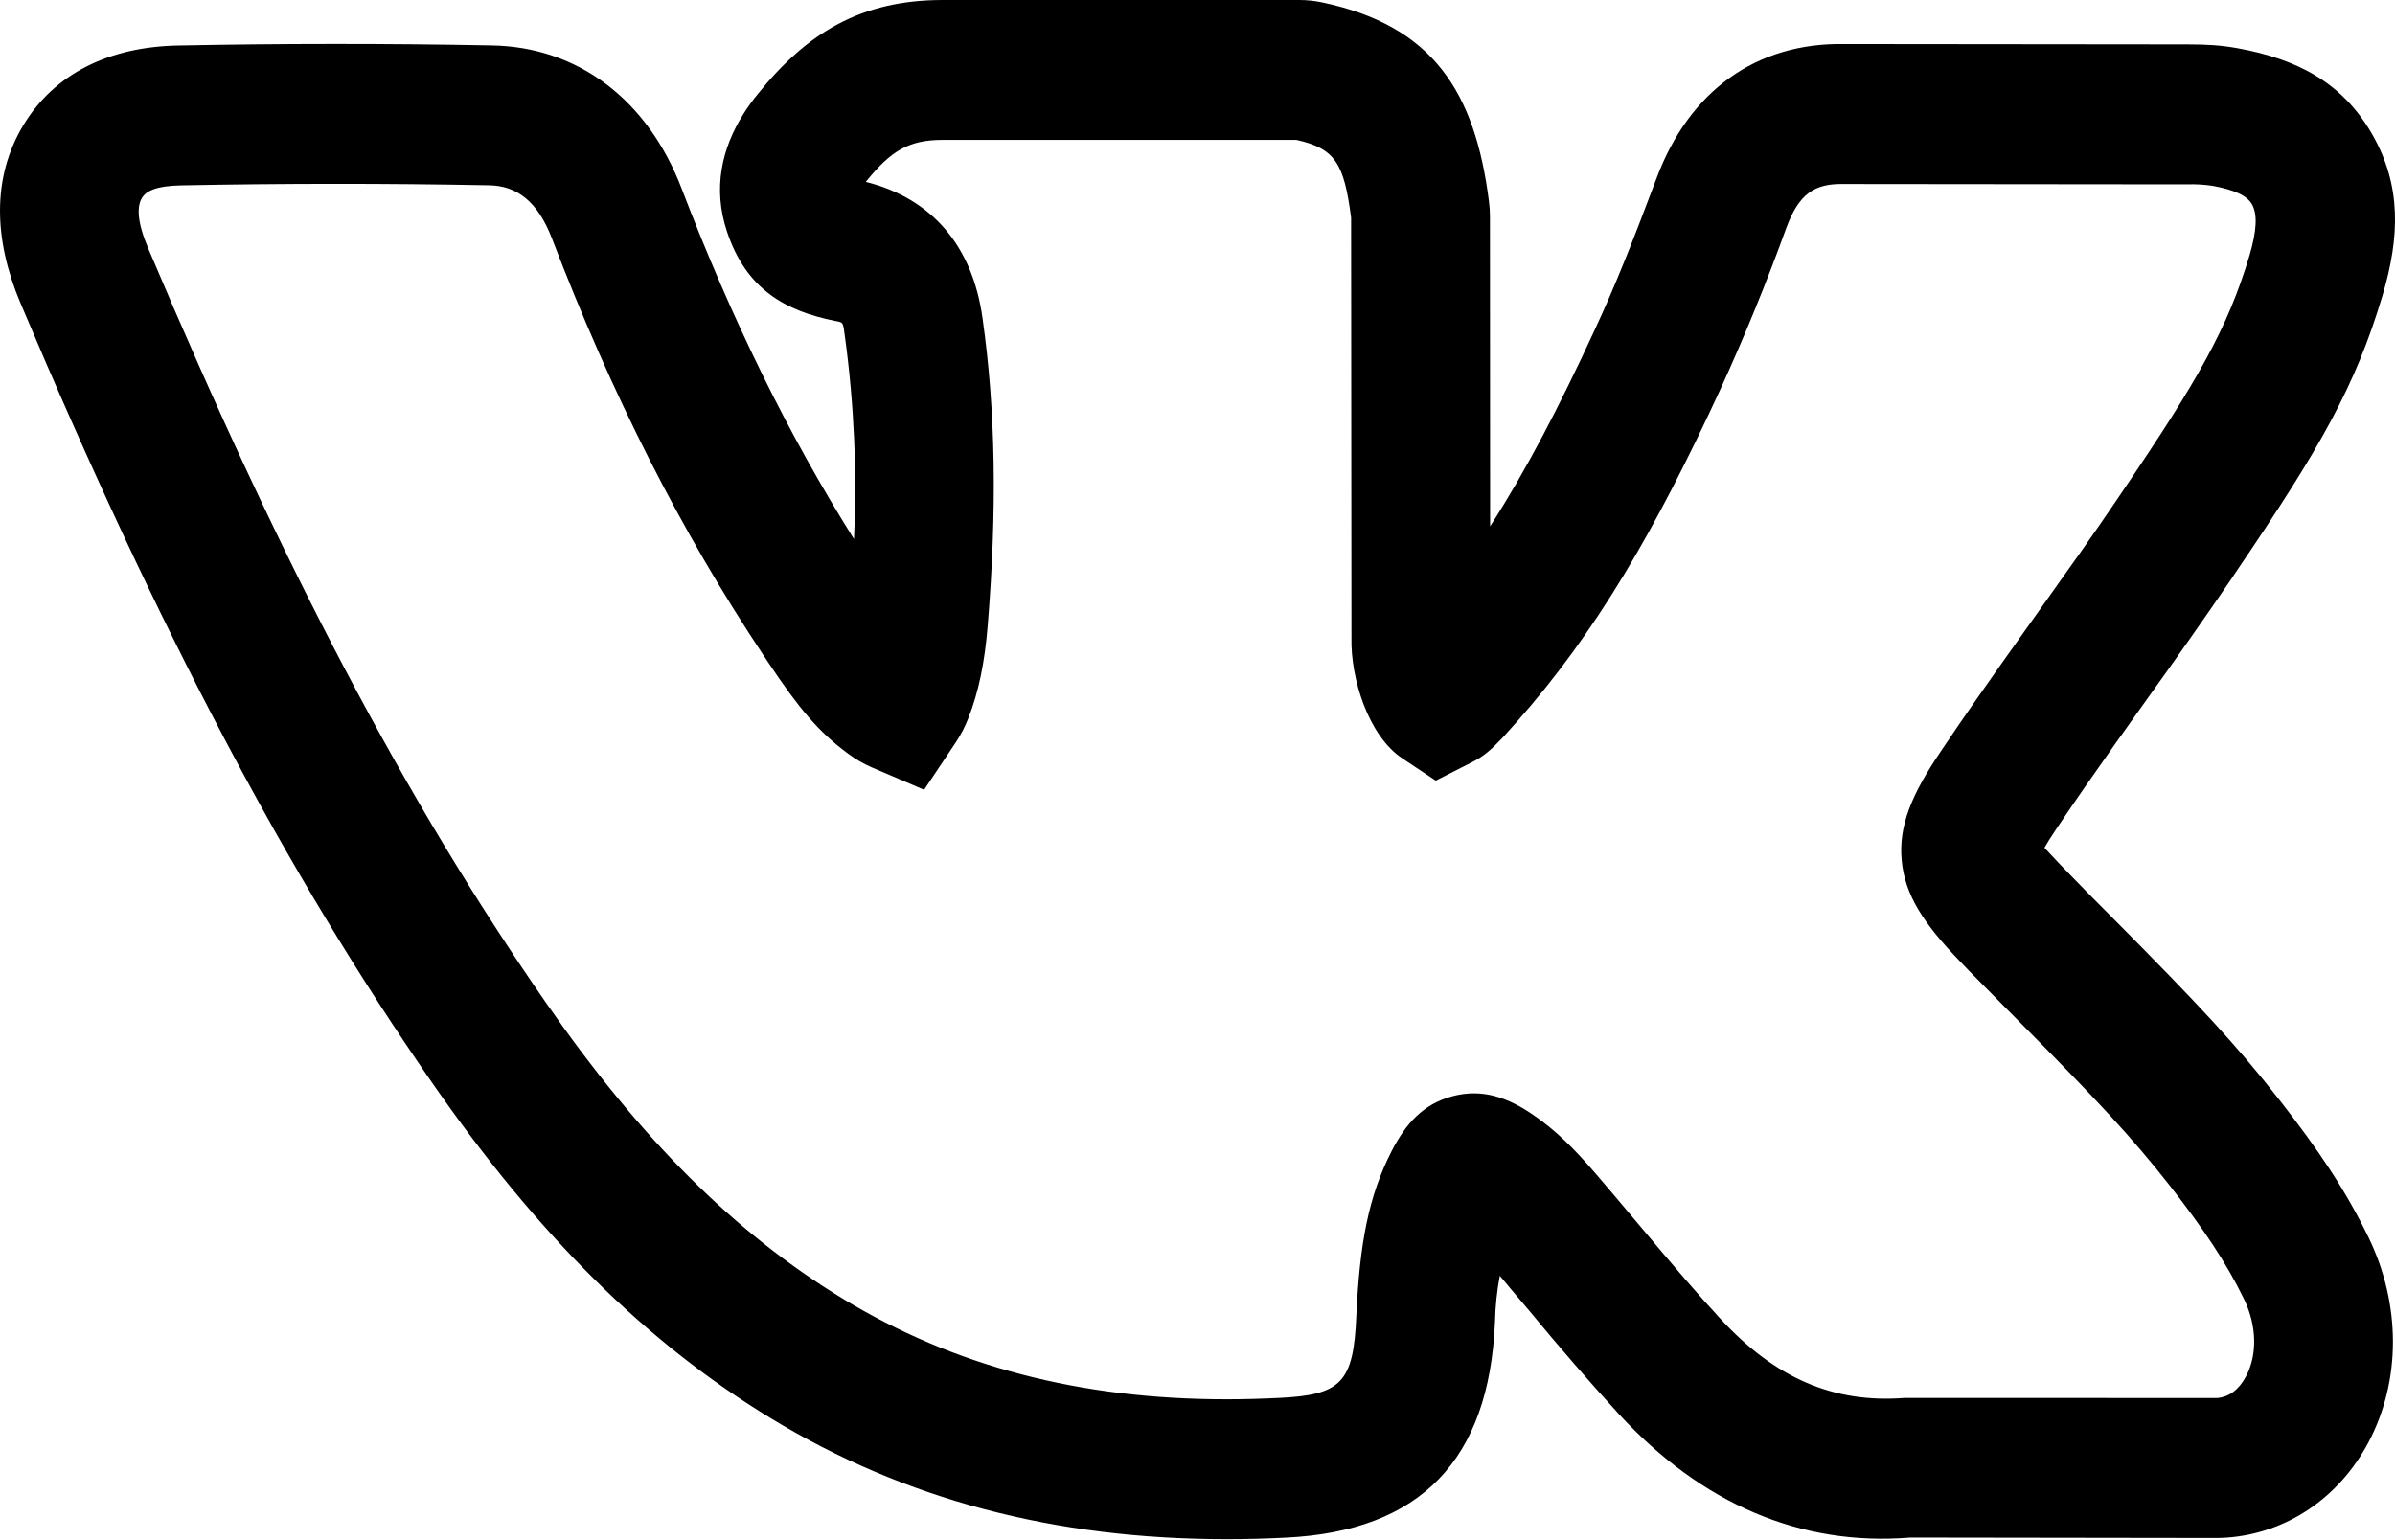
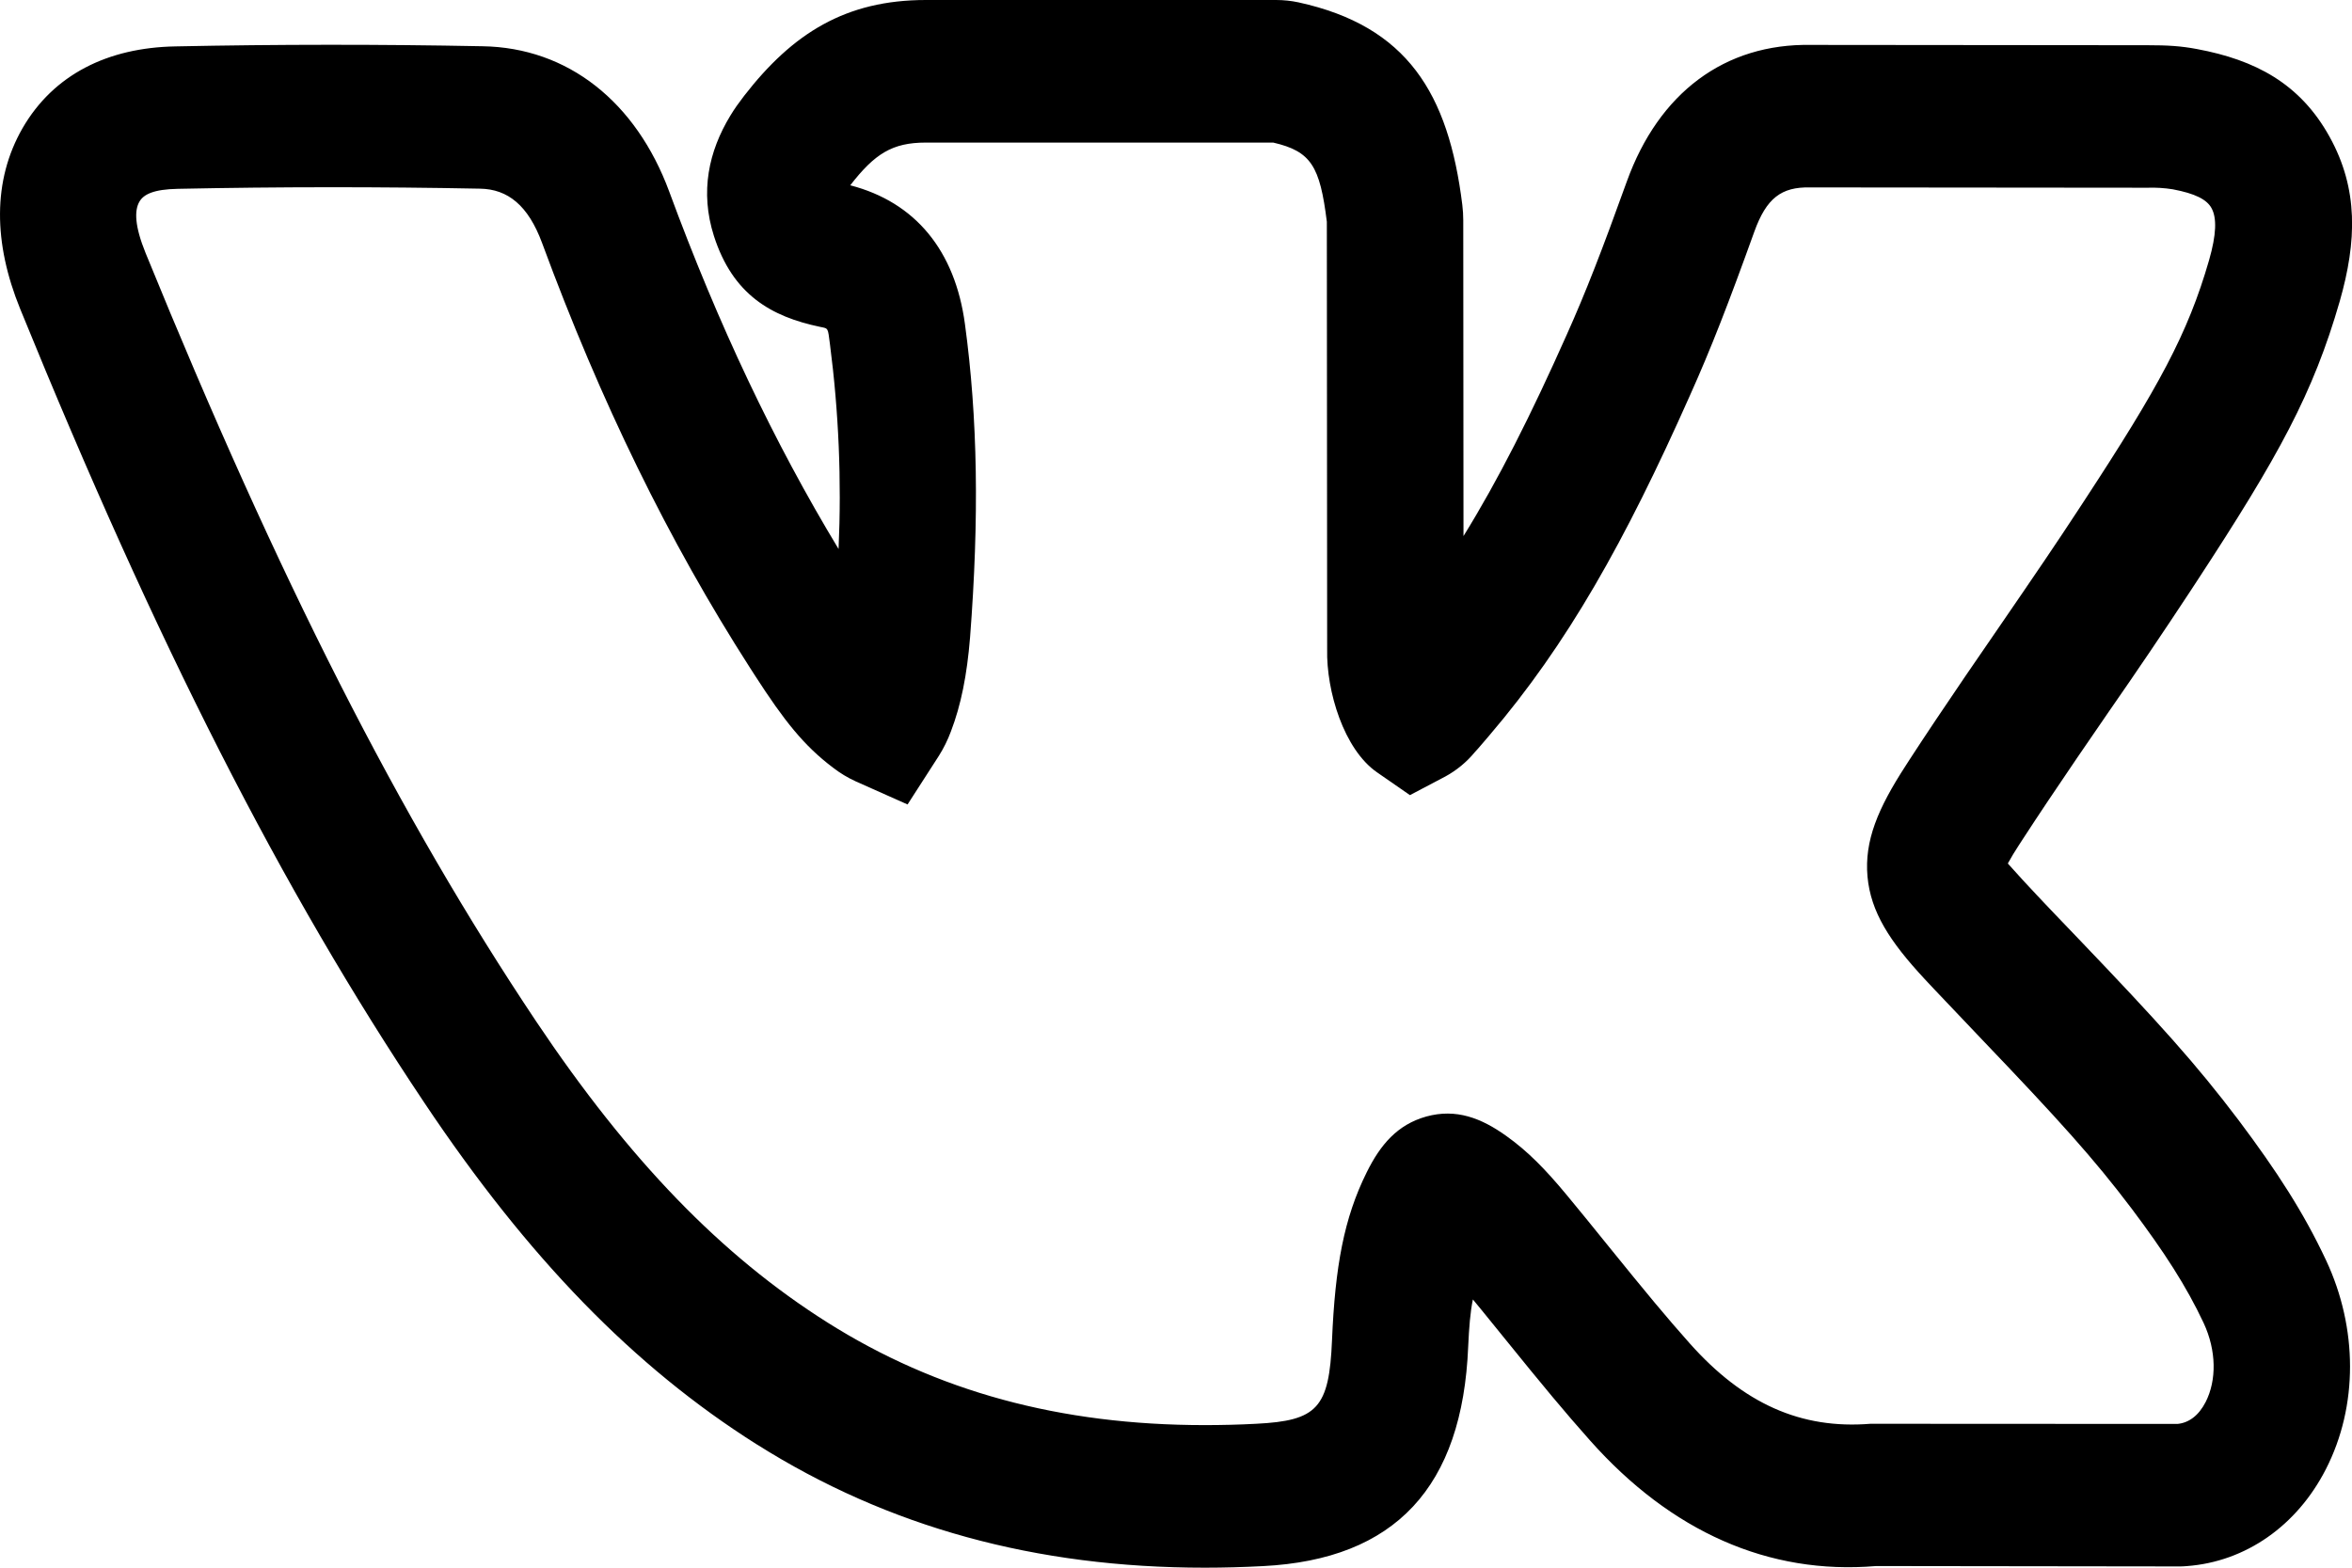
- <svg xmlns="http://www.w3.org/2000/svg" width="28" height="18">
-   <path d="M11.487 3.722c.153 1.079.172 2.225.06 3.599-.035.428-.106.773-.227 1.08a1.471 1.471 0 0 1-.142.275l-.374.56-.617-.264a1.4 1.4 0 0 1-.27-.157c-.349-.255-.584-.542-.93-1.06l-.06-.09c-.965-1.45-1.774-3.046-2.474-4.876-.165-.43-.407-.617-.736-.622a93.061 93.061 0 0 0-3.6.001c-.288.006-.407.063-.458.148-.06.1-.057.279.074.589 1.586 3.753 3.02 6.47 4.649 8.82 1.11 1.6 2.21 2.694 3.467 3.46 1.3.791 2.769 1.179 4.495 1.179.2 0 .402-.006.61-.016.73-.035.87-.18.903-.961.039-.845.142-1.399.415-1.93.161-.312.362-.544.708-.637.354-.094.654.017.952.223.257.177.465.383.717.675l.117.137.119.14.239.284c.487.58.71.84.993 1.147.638.692 1.322.987 2.15.922l3.655.001c.135-.012.252-.094.336-.253.132-.248.13-.589-.024-.905-.206-.424-.468-.813-.86-1.317-.45-.575-.858-1.01-1.785-1.945a123.099 123.099 0 0 1-.566-.573l-.11-.115c-.418-.434-.643-.771-.68-1.177-.04-.409.121-.78.454-1.273l.05-.074c.196-.292.406-.594.665-.96l.378-.532c.48-.674.698-.982.956-1.363l.071-.105c.891-1.312 1.239-1.924 1.492-2.77.087-.294.093-.485.029-.597-.057-.1-.195-.168-.462-.217a1.629 1.629 0 0 0-.298-.017l-4.021-.004c-.34-.006-.518.122-.662.51a25.038 25.038 0 0 1-.768 1.882c-.771 1.672-1.46 2.852-2.386 3.9l-.045.05-.091.102-.037.04c-.125.131-.21.208-.353.28l-.42.213-.393-.262c-.392-.262-.604-.93-.592-1.413l-.004-4.908c-.083-.638-.187-.809-.64-.91h-4.134c-.398 0-.607.127-.9.491.774.194 1.248.75 1.365 1.595zM9.01 16.585c-1.465-.892-2.725-2.145-3.958-3.923-1.7-2.451-3.185-5.265-4.812-9.116-.319-.754-.33-1.472.028-2.074C.636.856 1.282.547 2.085.532A94.61 94.61 0 0 1 5.743.531c1.02.015 1.83.642 2.224 1.669.586 1.532 1.247 2.879 2.017 4.104a13.069 13.069 0 0 0-.104-2.353c-.026-.19-.015-.178-.117-.198-.585-.118-1.04-.371-1.264-1.045-.168-.506-.062-.972.194-1.378a2.31 2.31 0 0 1 .166-.23C9.435.383 10.067 0 11.022 0h4.168c.09 0 .18.01.267.028 1.294.272 1.787 1.044 1.95 2.324.008.06.012.119.012.178l.002 3.625c.414-.643.804-1.389 1.226-2.304.23-.495.427-.987.72-1.767.38-1.018 1.164-1.587 2.195-1.569l4.006.004c.237 0 .396.01.587.044.69.125 1.226.394 1.578 1.007.344.6.324 1.2.12 1.888-.317 1.06-.724 1.776-1.707 3.223l-.07.105a69.8 69.8 0 0 1-.978 1.394l-.375.527c-.252.357-.456.65-.644.93l-.048.071c-.054.08-.097.149-.129.206.037.038.094.104.175.187l.106.11a47.301 47.301 0 0 0 .553.561c.972.98 1.408 1.446 1.912 2.09.459.587.776 1.06 1.043 1.61.377.776.383 1.67-.002 2.397-.344.647-.955 1.063-1.659 1.113l-.095.004-3.602-.005c-1.279.105-2.44-.396-3.404-1.441a31.42 31.42 0 0 1-1.043-1.203l-.237-.28c-.057-.07-.057-.07-.115-.137a3.332 3.332 0 0 0-.056.54c-.069 1.614-.869 2.446-2.445 2.522-.232.012-.462.018-.69.018-2.013 0-3.771-.464-5.333-1.415zm7.374-9.08l.005-.005a.97.97 0 0 1-.005.005z" fill="currentColor" />
+ <svg xmlns="http://www.w3.org/2000/svg" width="30" height="20" viewBox="0 0 30 20">
+   <path d="M12.308 4.135c.163 1.2.183 2.472.065 4-.039.475-.114.858-.245 1.199a1.658 1.658 0 0 1-.151.306l-.401.623-.66-.294a1.453 1.453 0 0 1-.29-.175c-.374-.282-.626-.602-.997-1.177l-.065-.101c-1.033-1.61-1.9-3.383-2.65-5.417-.177-.478-.436-.686-.79-.692a96.149 96.149 0 0 0-3.856.002c-.308.006-.436.07-.49.164-.065.112-.061.31.079.655 1.7 4.17 3.235 7.189 4.98 9.8 1.19 1.778 2.369 2.993 3.716 3.843 1.393.88 2.966 1.31 4.815 1.31.214 0 .431-.005.654-.017.782-.039.932-.2.968-1.068.04-.938.151-1.554.444-2.143.173-.348.388-.605.759-.709.38-.104.7.019 1.02.248.276.197.498.425.768.75l.125.152.128.156.256.316c.521.644.761.933 1.064 1.274.684.768 1.417 1.096 2.304 1.024l3.916.002c.144-.014.27-.105.36-.281.14-.276.138-.654-.026-1.006-.221-.471-.501-.904-.921-1.463-.484-.64-.92-1.122-1.913-2.161a134.414 134.414 0 0 1-.606-.638l-.119-.127c-.448-.482-.688-.857-.729-1.308-.04-.454.131-.866.488-1.415l.052-.081c.211-.324.436-.66.714-1.068l.405-.59c.514-.749.747-1.092 1.024-1.515l.076-.116c.955-1.458 1.327-2.138 1.598-3.078.094-.327.1-.539.031-.664-.06-.11-.208-.186-.494-.24a1.684 1.684 0 0 0-.32-.02l-4.308-.004c-.365-.007-.555.136-.71.566-.327.909-.552 1.49-.822 2.091-.826 1.858-1.563 3.17-2.557 4.334l-.047.055-.098.114-.04.044a1.28 1.28 0 0 1-.378.312l-.45.237-.42-.291c-.422-.292-.648-1.035-.636-1.57l-.004-5.454c-.088-.709-.2-.898-.684-1.01h-4.431c-.426 0-.65.14-.964.545.83.215 1.337.833 1.463 1.771zM9.654 18.428c-1.57-.991-2.92-2.383-4.241-4.359C3.59 11.346 2 8.22.257 3.94c-.341-.838-.354-1.635.03-2.304C.683.95 1.375.608 2.235.592A97.75 97.75 0 0 1 6.154.59c1.093.017 1.96.713 2.382 1.854.627 1.702 1.337 3.199 2.16 4.56a15.053 15.053 0 0 0-.11-2.614c-.028-.212-.017-.198-.126-.22-.626-.131-1.114-.412-1.354-1.16-.18-.564-.066-1.08.208-1.532.058-.096.105-.16.178-.256C10.11.425 10.786 0 11.81 0h4.466c.096 0 .193.01.286.03 1.387.303 1.914 1.161 2.09 2.584.008.065.012.132.012.197l.003 4.028c.443-.715.86-1.543 1.313-2.56.247-.55.458-1.096.77-1.963.408-1.132 1.249-1.764 2.353-1.743l4.293.004c.253 0 .423.01.628.049.739.138 1.313.437 1.69 1.119.369.666.348 1.333.13 2.097-.34 1.178-.776 1.973-1.829 3.582l-.076.116a71.2 71.2 0 0 1-1.047 1.548l-.402.586c-.27.397-.488.722-.69 1.033l-.052.08a3.482 3.482 0 0 0-.138.229c.04.041.101.115.188.208a36.034 36.034 0 0 0 .366.39l.34.355c1.041 1.088 1.508 1.606 2.049 2.321.49.653.831 1.18 1.117 1.79.404.863.41 1.856-.003 2.663-.368.72-1.022 1.182-1.777 1.237-.053.004-.053.004-.102.004l-3.859-.005c-1.37.116-2.615-.44-3.647-1.601-.327-.368-.58-.672-1.118-1.337l-.253-.312-.124-.151c-.034.16-.049.361-.06.6-.073 1.793-.93 2.717-2.619 2.802-.25.013-.496.02-.739.02-2.157 0-4.04-.516-5.714-1.572zm7.9-10.089z" fill="currentColor" />
</svg>
